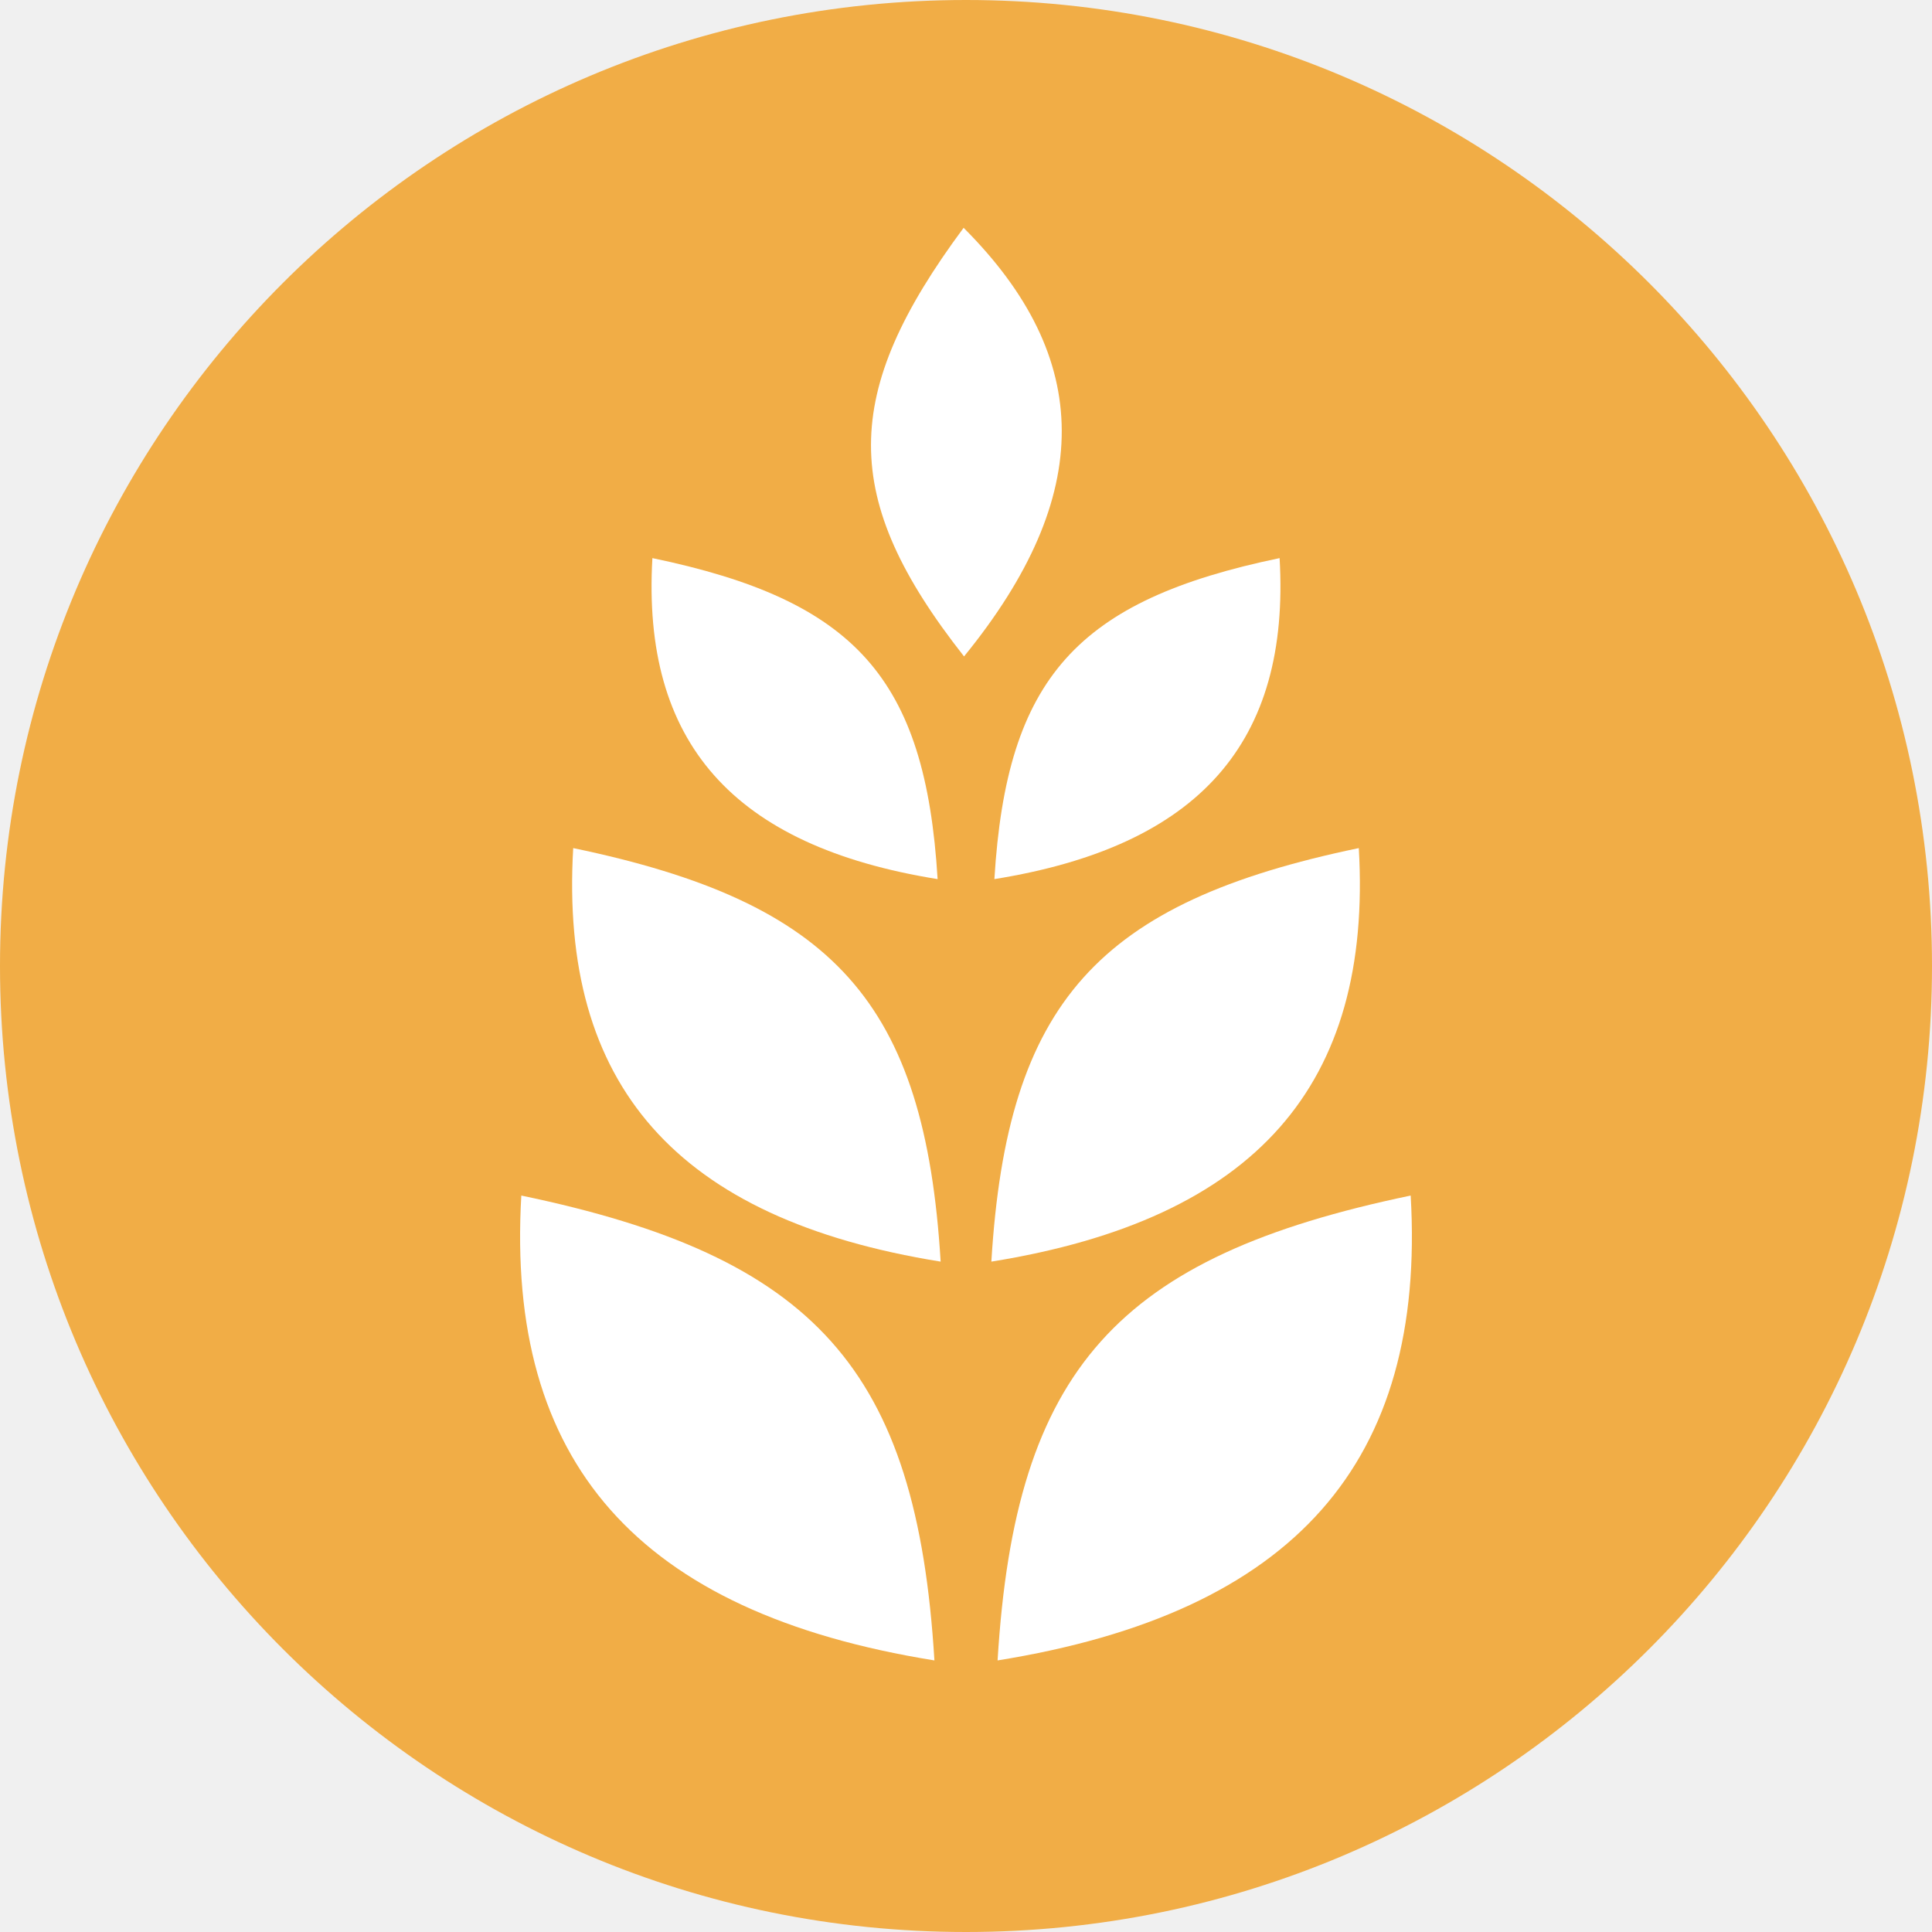
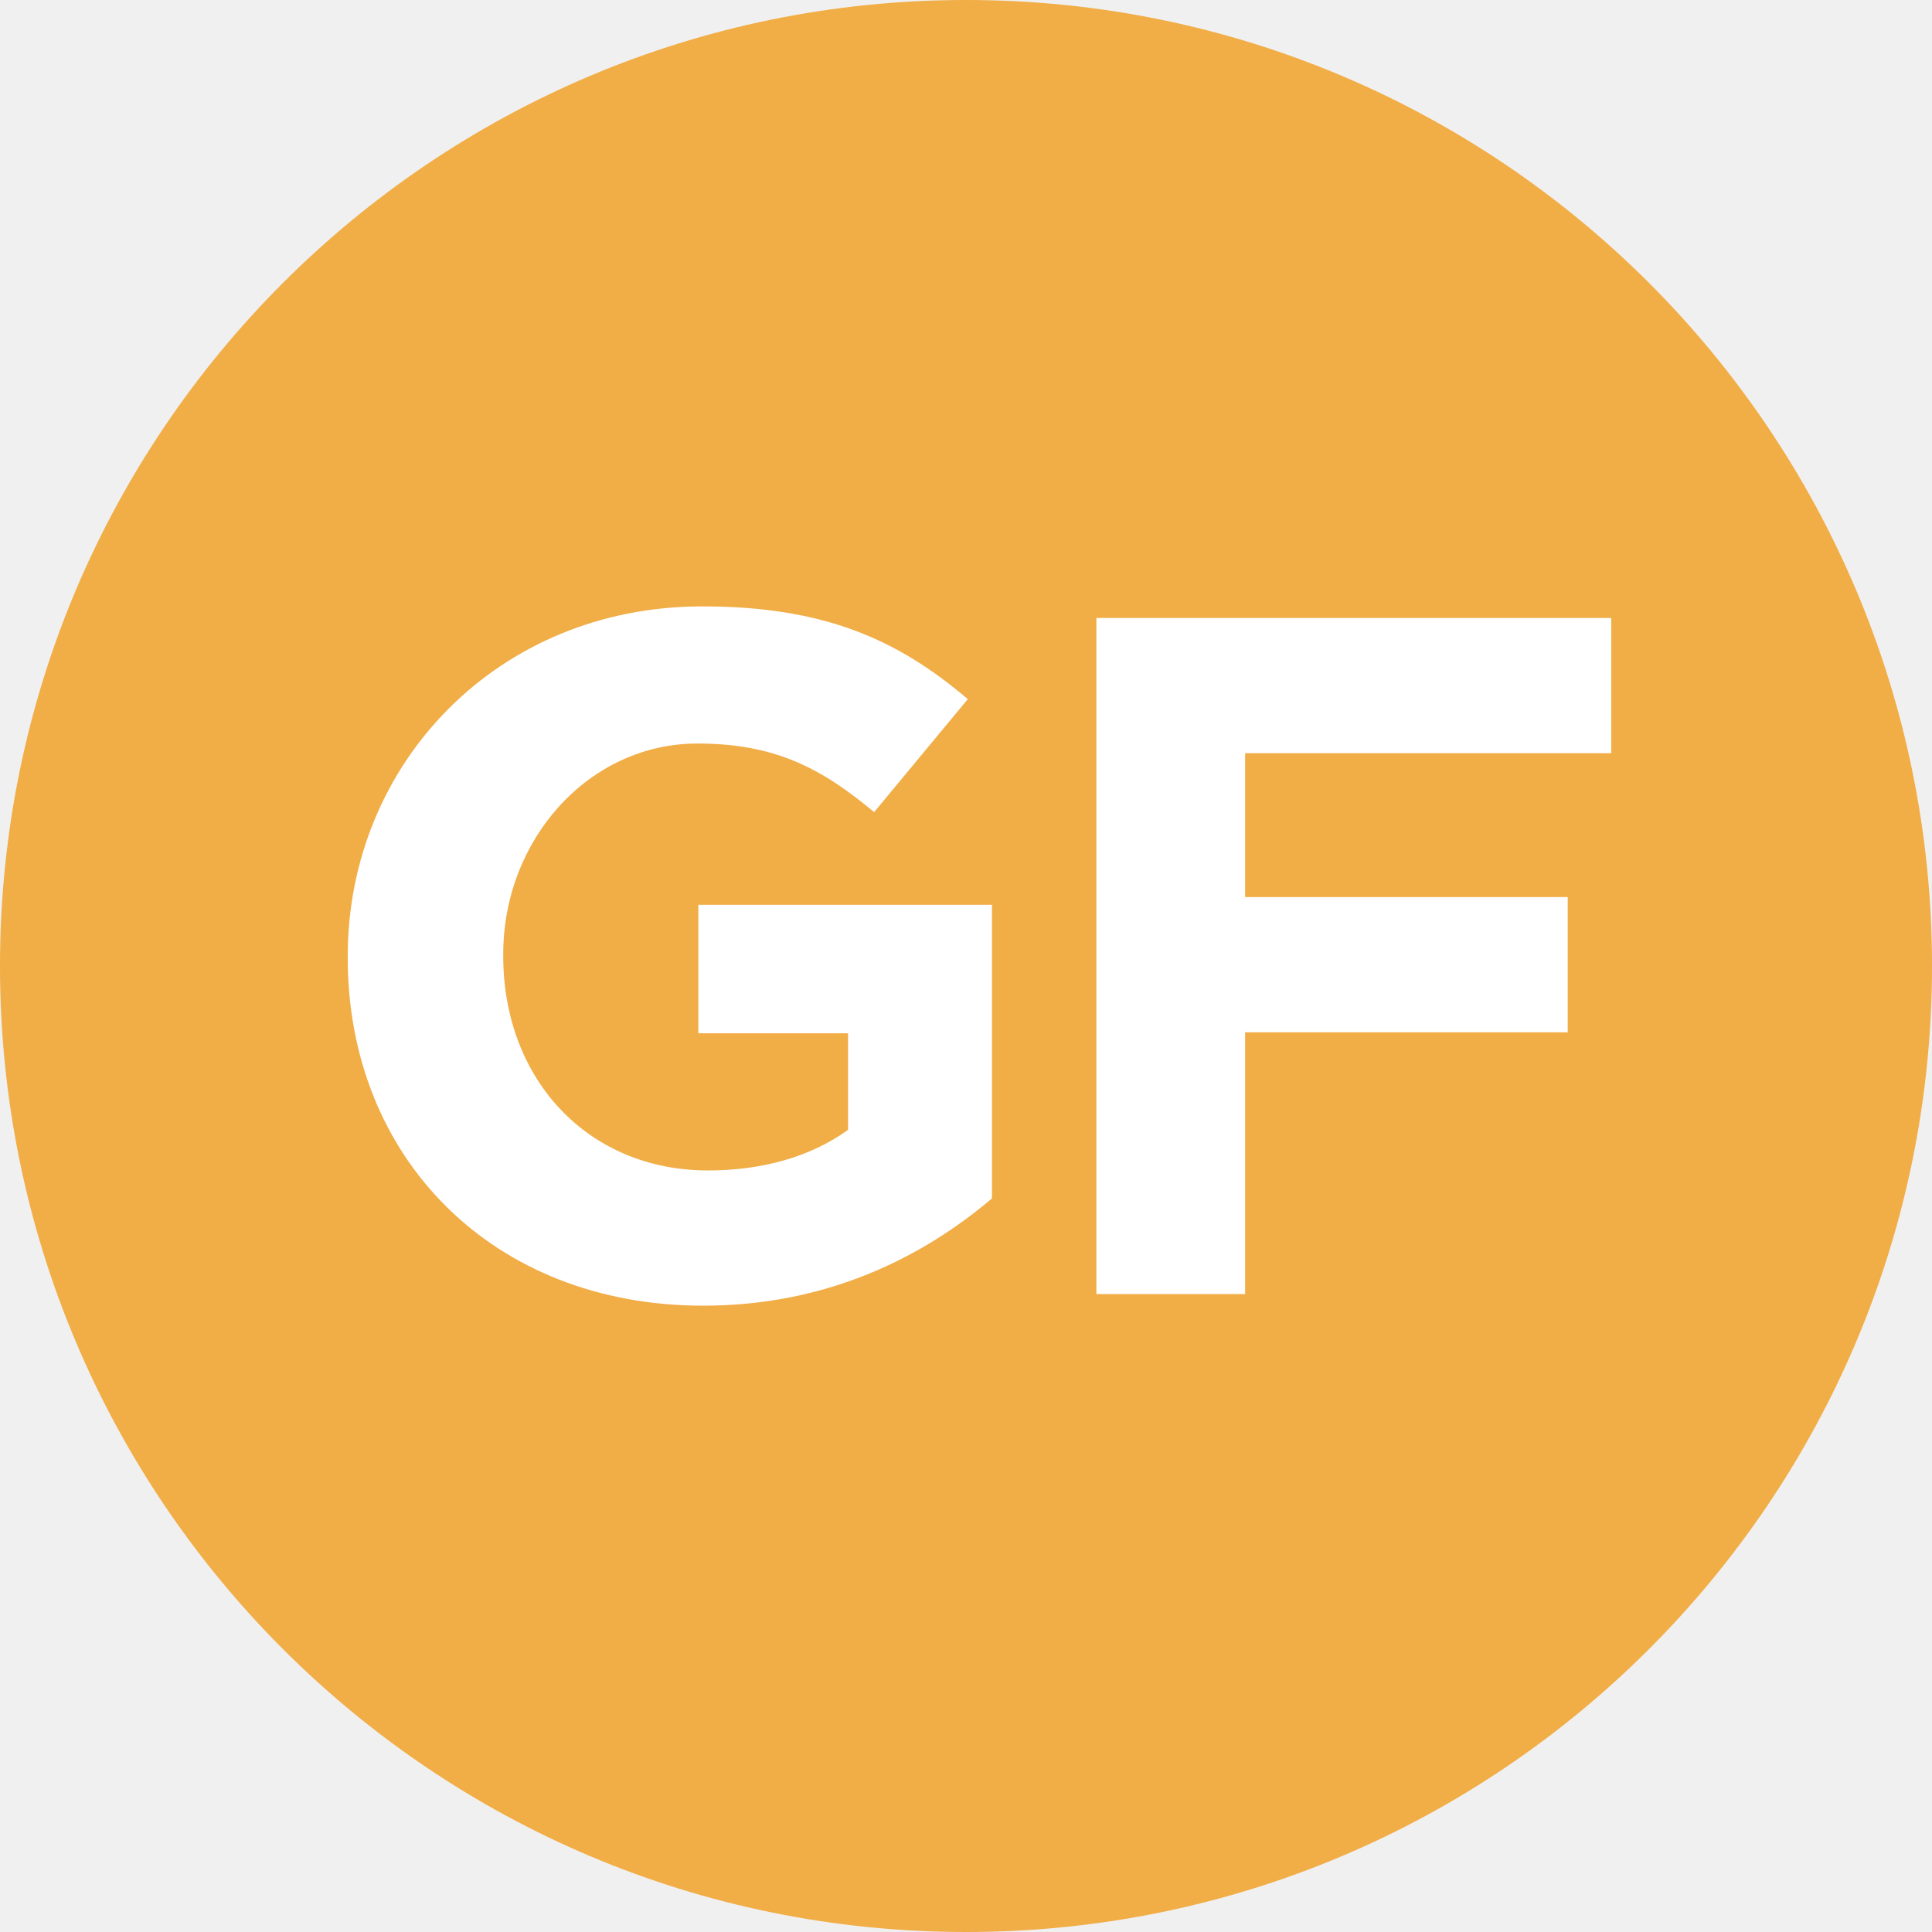
<svg xmlns="http://www.w3.org/2000/svg" version="1.1" x="0px" y="0px" width="72px" height="72px" viewBox="0 0 72 72" enable-background="new 0 0 72 72" xml:space="preserve">
-   <g id="Layer_2">
+   <g id="Layer_2" display="none">
</g>
  <g id="Layer_1">
    <g>
      <circle fill="#F1AD46" cx="36" cy="36" r="36" />
-       <g>
-         <path fill-rule="evenodd" clip-rule="evenodd" fill="#FFFFFF" d="M37.177,61.879c0.659-10.874,4.47-15.049,15.395-17.324     C53.149,54.476,48.262,60.095,37.177,61.879z" />
-         <path fill-rule="evenodd" clip-rule="evenodd" fill="#FFFFFF" d="M34.823,61.879c-0.659-10.874-4.47-15.049-15.395-17.324     C18.851,54.476,23.738,60.095,34.823,61.879z" />
-         <path fill-rule="evenodd" clip-rule="evenodd" fill="#FFFFFF" d="M36.945,47.017c0.586-9.673,3.976-13.388,13.693-15.411     C51.152,40.431,46.805,45.43,36.945,47.017z" />
-         <path fill-rule="evenodd" clip-rule="evenodd" fill="#FFFFFF" d="M35.055,47.017c-0.586-9.673-3.976-13.388-13.693-15.411     C20.848,40.431,25.195,45.43,35.055,47.017z" />
-         <path fill-rule="evenodd" clip-rule="evenodd" fill="#FFFFFF" d="M37.058,32.762c0.455-7.509,3.086-10.393,10.629-11.963     C48.085,27.65,44.711,31.53,37.058,32.762z" />
-         <path fill-rule="evenodd" clip-rule="evenodd" fill="#FFFFFF" d="M35.927,24.463c-4.645-5.9-4.597-9.796-0.016-15.973     C40.755,13.333,40.815,18.465,35.927,24.463z" />
-         <path fill-rule="evenodd" clip-rule="evenodd" fill="#FFFFFF" d="M34.942,32.762c-0.455-7.509-3.086-10.393-10.629-11.963     C23.915,27.65,27.289,31.53,34.942,32.762z" />
-       </g>
+     </g>
+     <g>
+       <path fill="#FFFFFF" d="M26.206,48.659c-7.847,0-13.247-5.508-13.247-12.959v-0.072c0-7.163,5.579-13.03,13.21-13.03    c4.535,0,7.271,1.225,9.899,3.456l-3.492,4.211c-1.944-1.619-3.671-2.556-6.587-2.556c-4.031,0-7.235,3.563-7.235,7.848v0.071    c0,4.607,3.167,7.991,7.631,7.991c2.016,0,3.815-0.504,5.219-1.512v-3.6h-5.579v-4.787h10.942v10.942    C34.377,46.859,30.813,48.659,26.206,48.659z" />
+       <path fill="#FFFFFF" d="M46.402,28.069v5.363h12.022v5.039H46.402v9.755h-5.543V23.03h19.186v5.039H46.402z" />
    </g>
  </g>
</svg>
